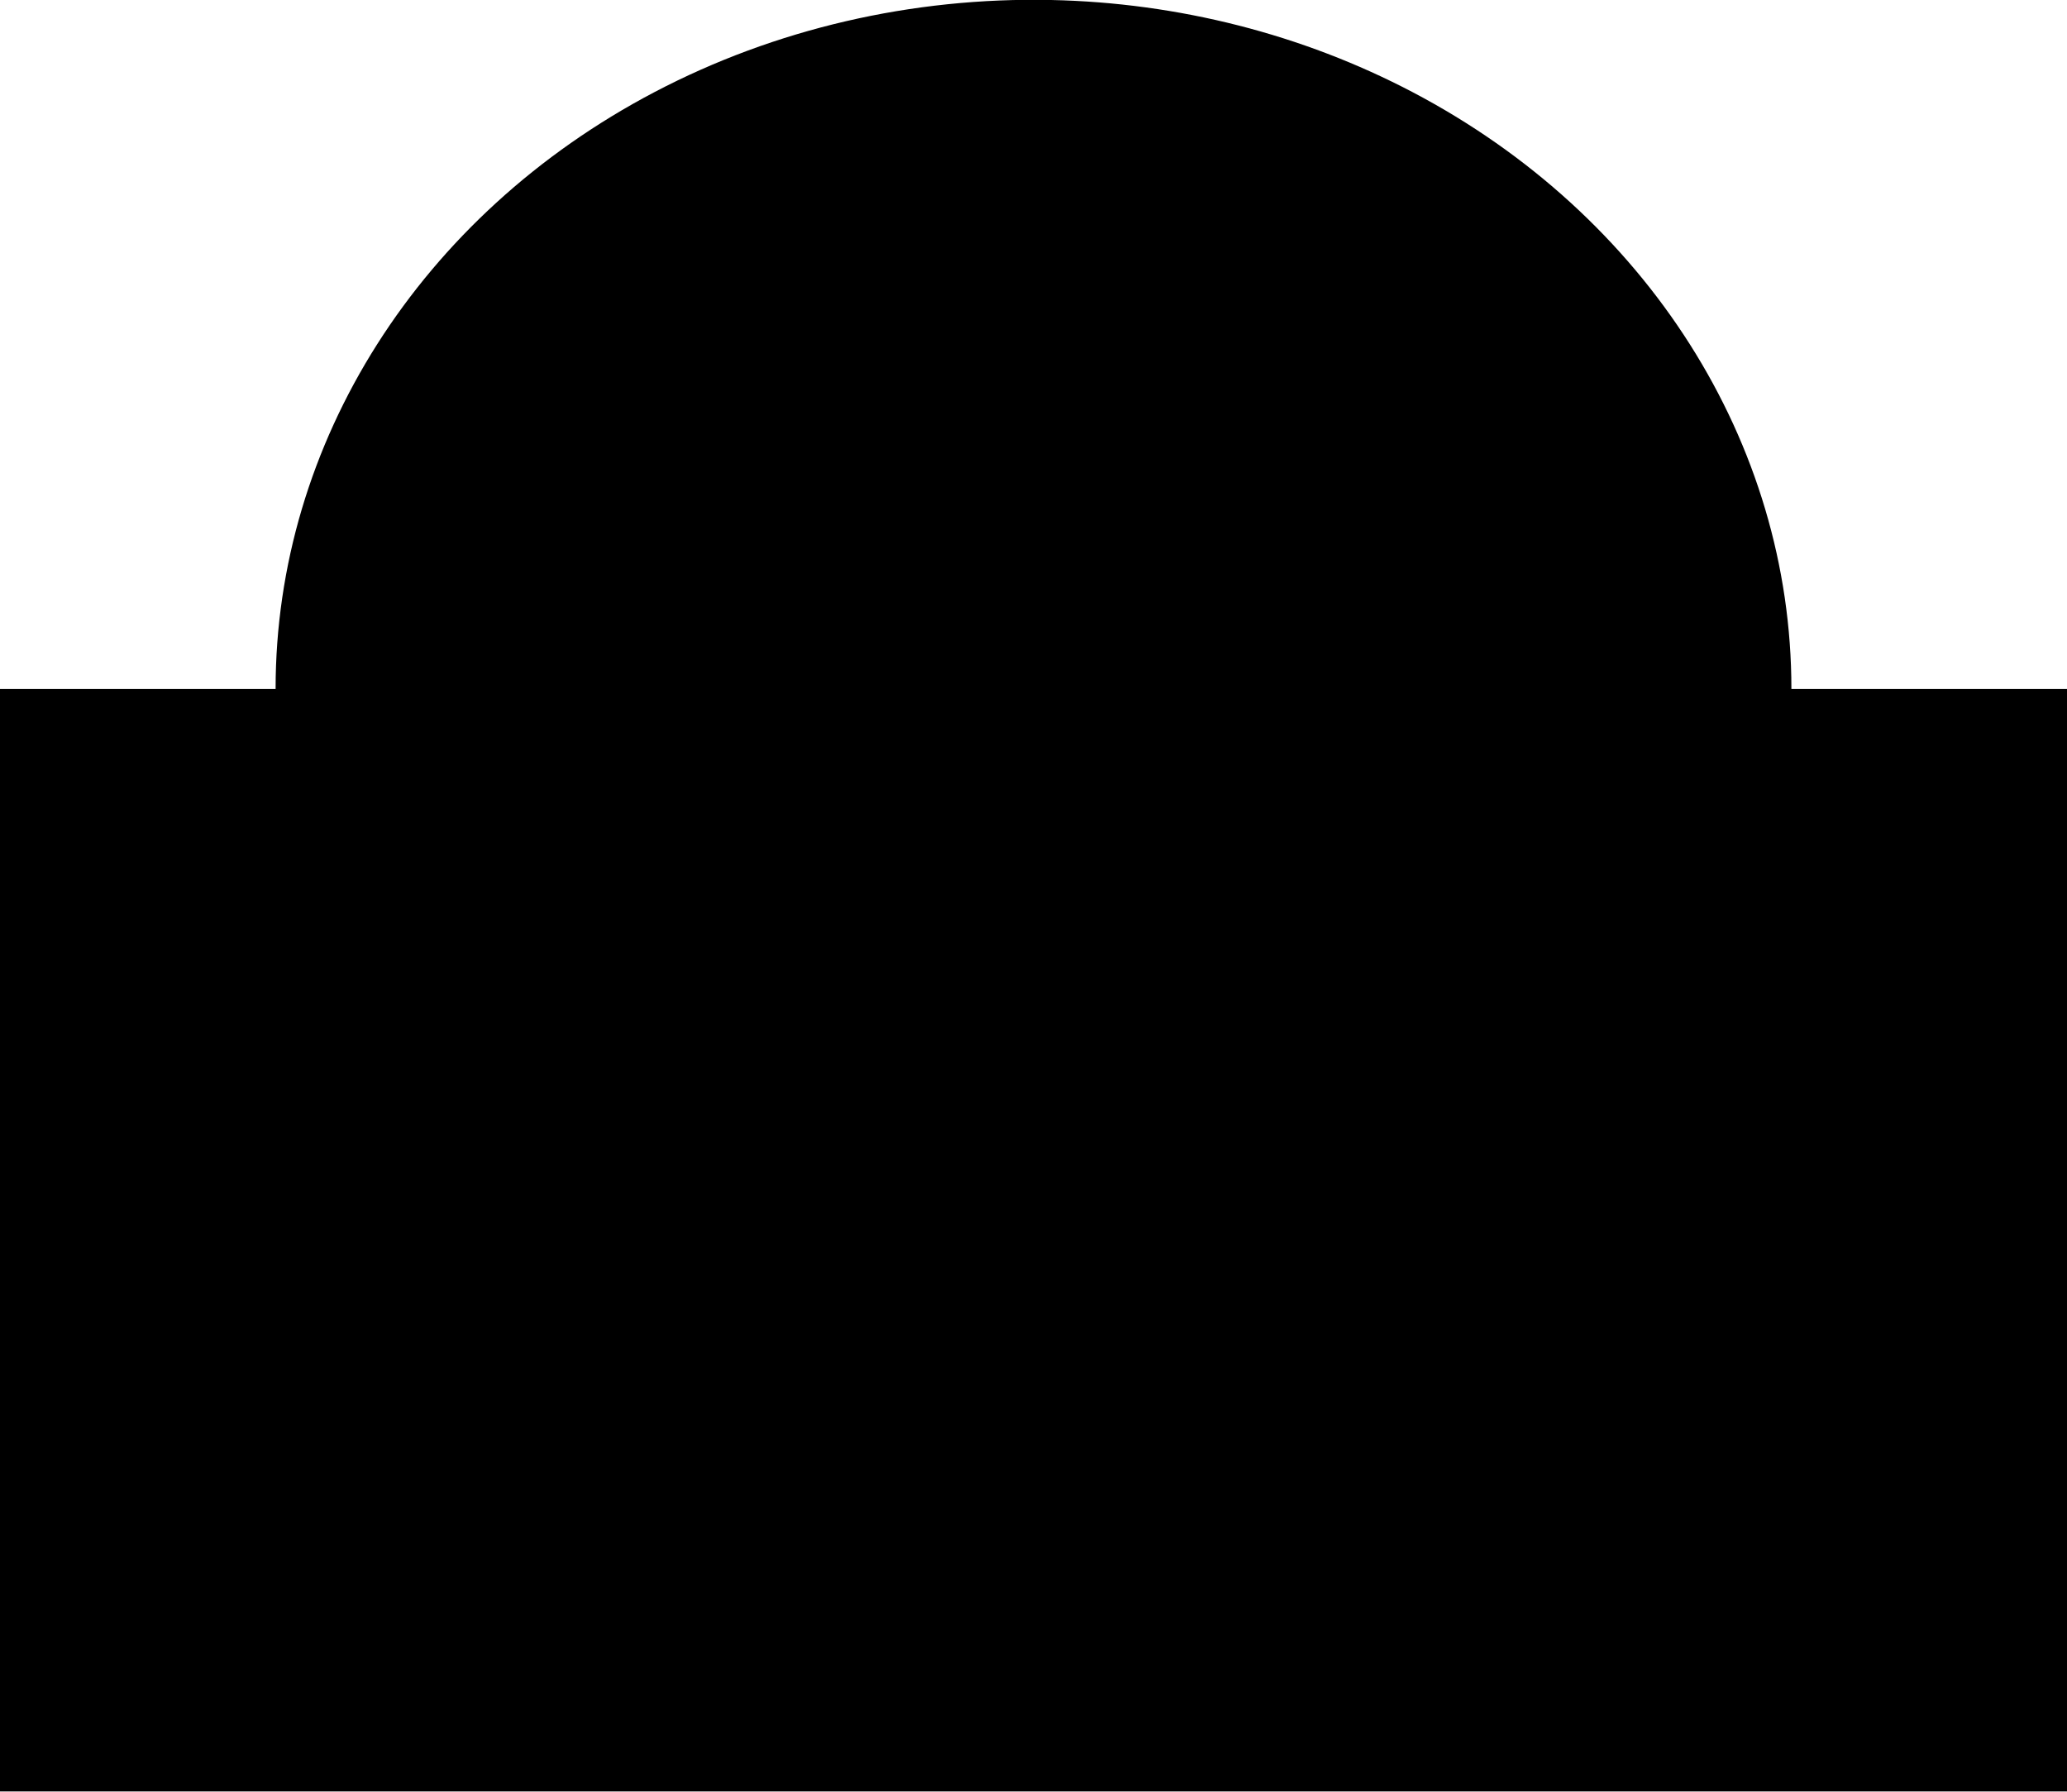
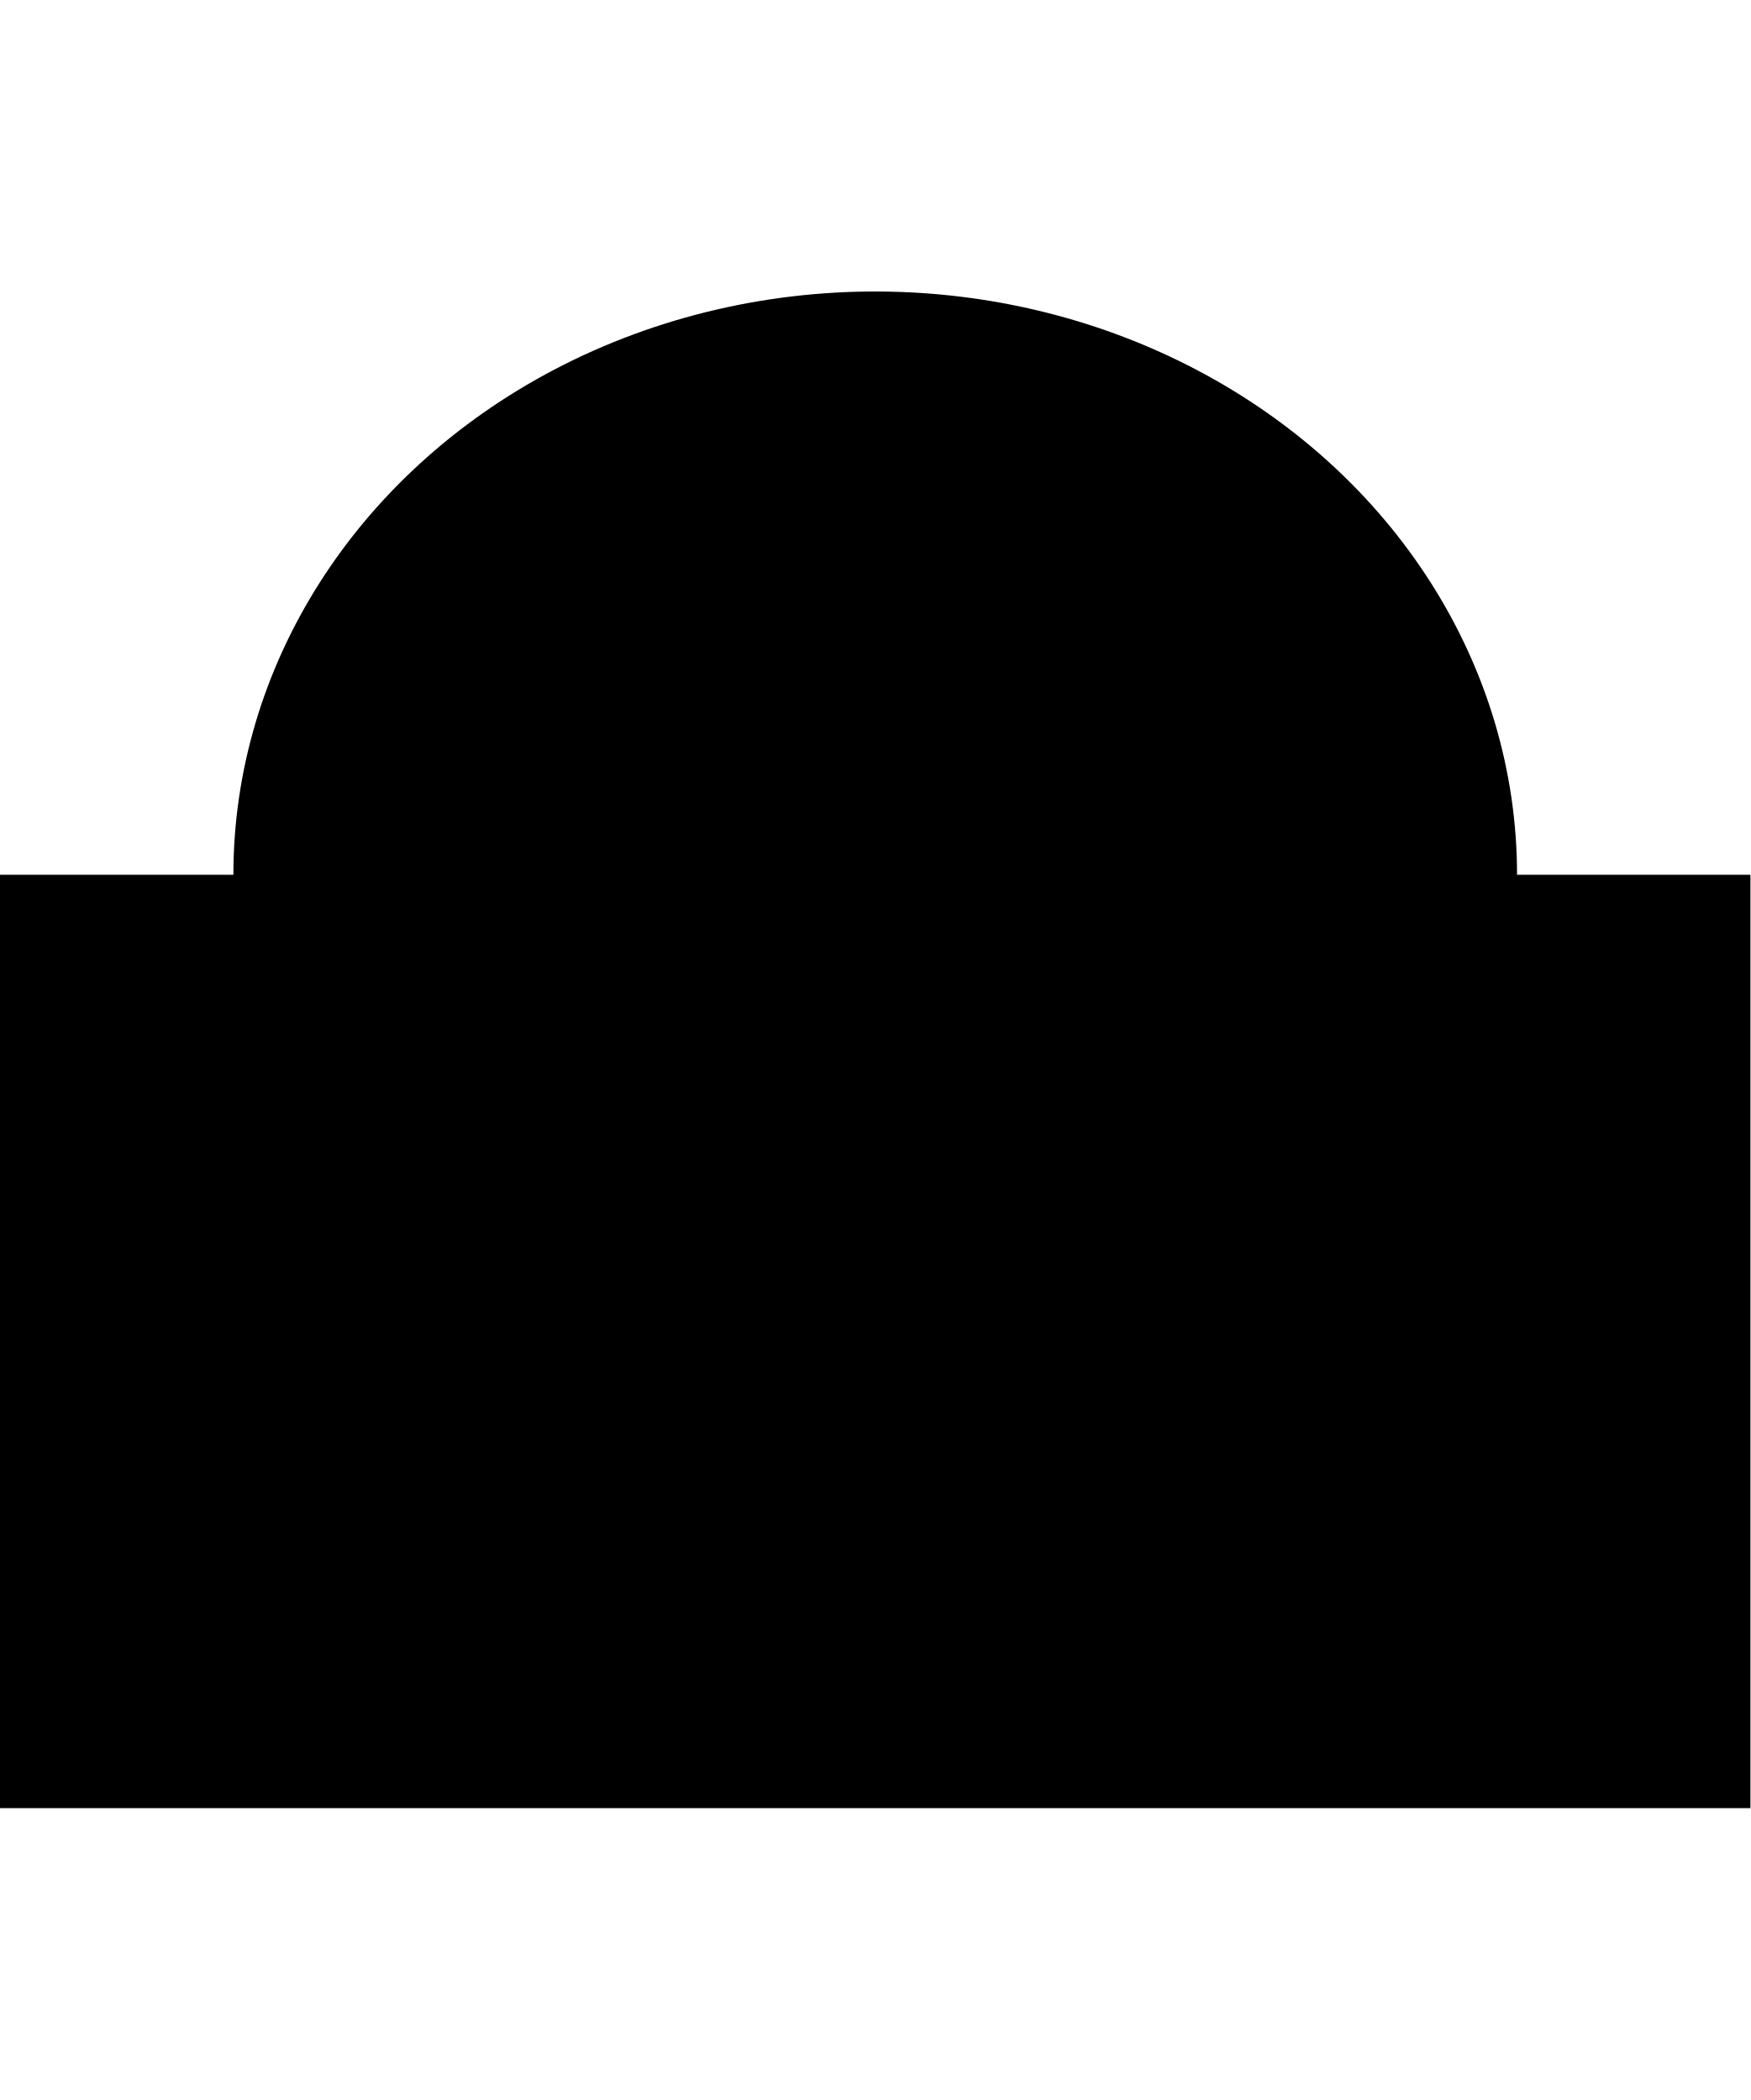
- <svg xmlns="http://www.w3.org/2000/svg" width="15" height="13" version="1.1" viewBox="0 0 15 13">
+ <svg xmlns="http://www.w3.org/2000/svg" width="30" height="36" version="1.1" viewBox="0 0 15 13">
  <g transform="translate(-91 -699.36)">
    <path d="m98.629 699.36a5.5 5 0 0 0-2.879 0.668 5.5 5 0 0 0-2.75 4.33h-2v8h15v-8h-2a5.5 5 0 0 0-2.75-4.33 5.5 5 0 0 0-2.621-0.668z" />
  </g>
-   <style type="text/css">.st0{fill:#010101;}
- 	.st1{fill:#010101;stroke:#000000;stroke-width:4;stroke-linecap:round;stroke-linejoin:round;stroke-miterlimit:10;}</style>
</svg>
